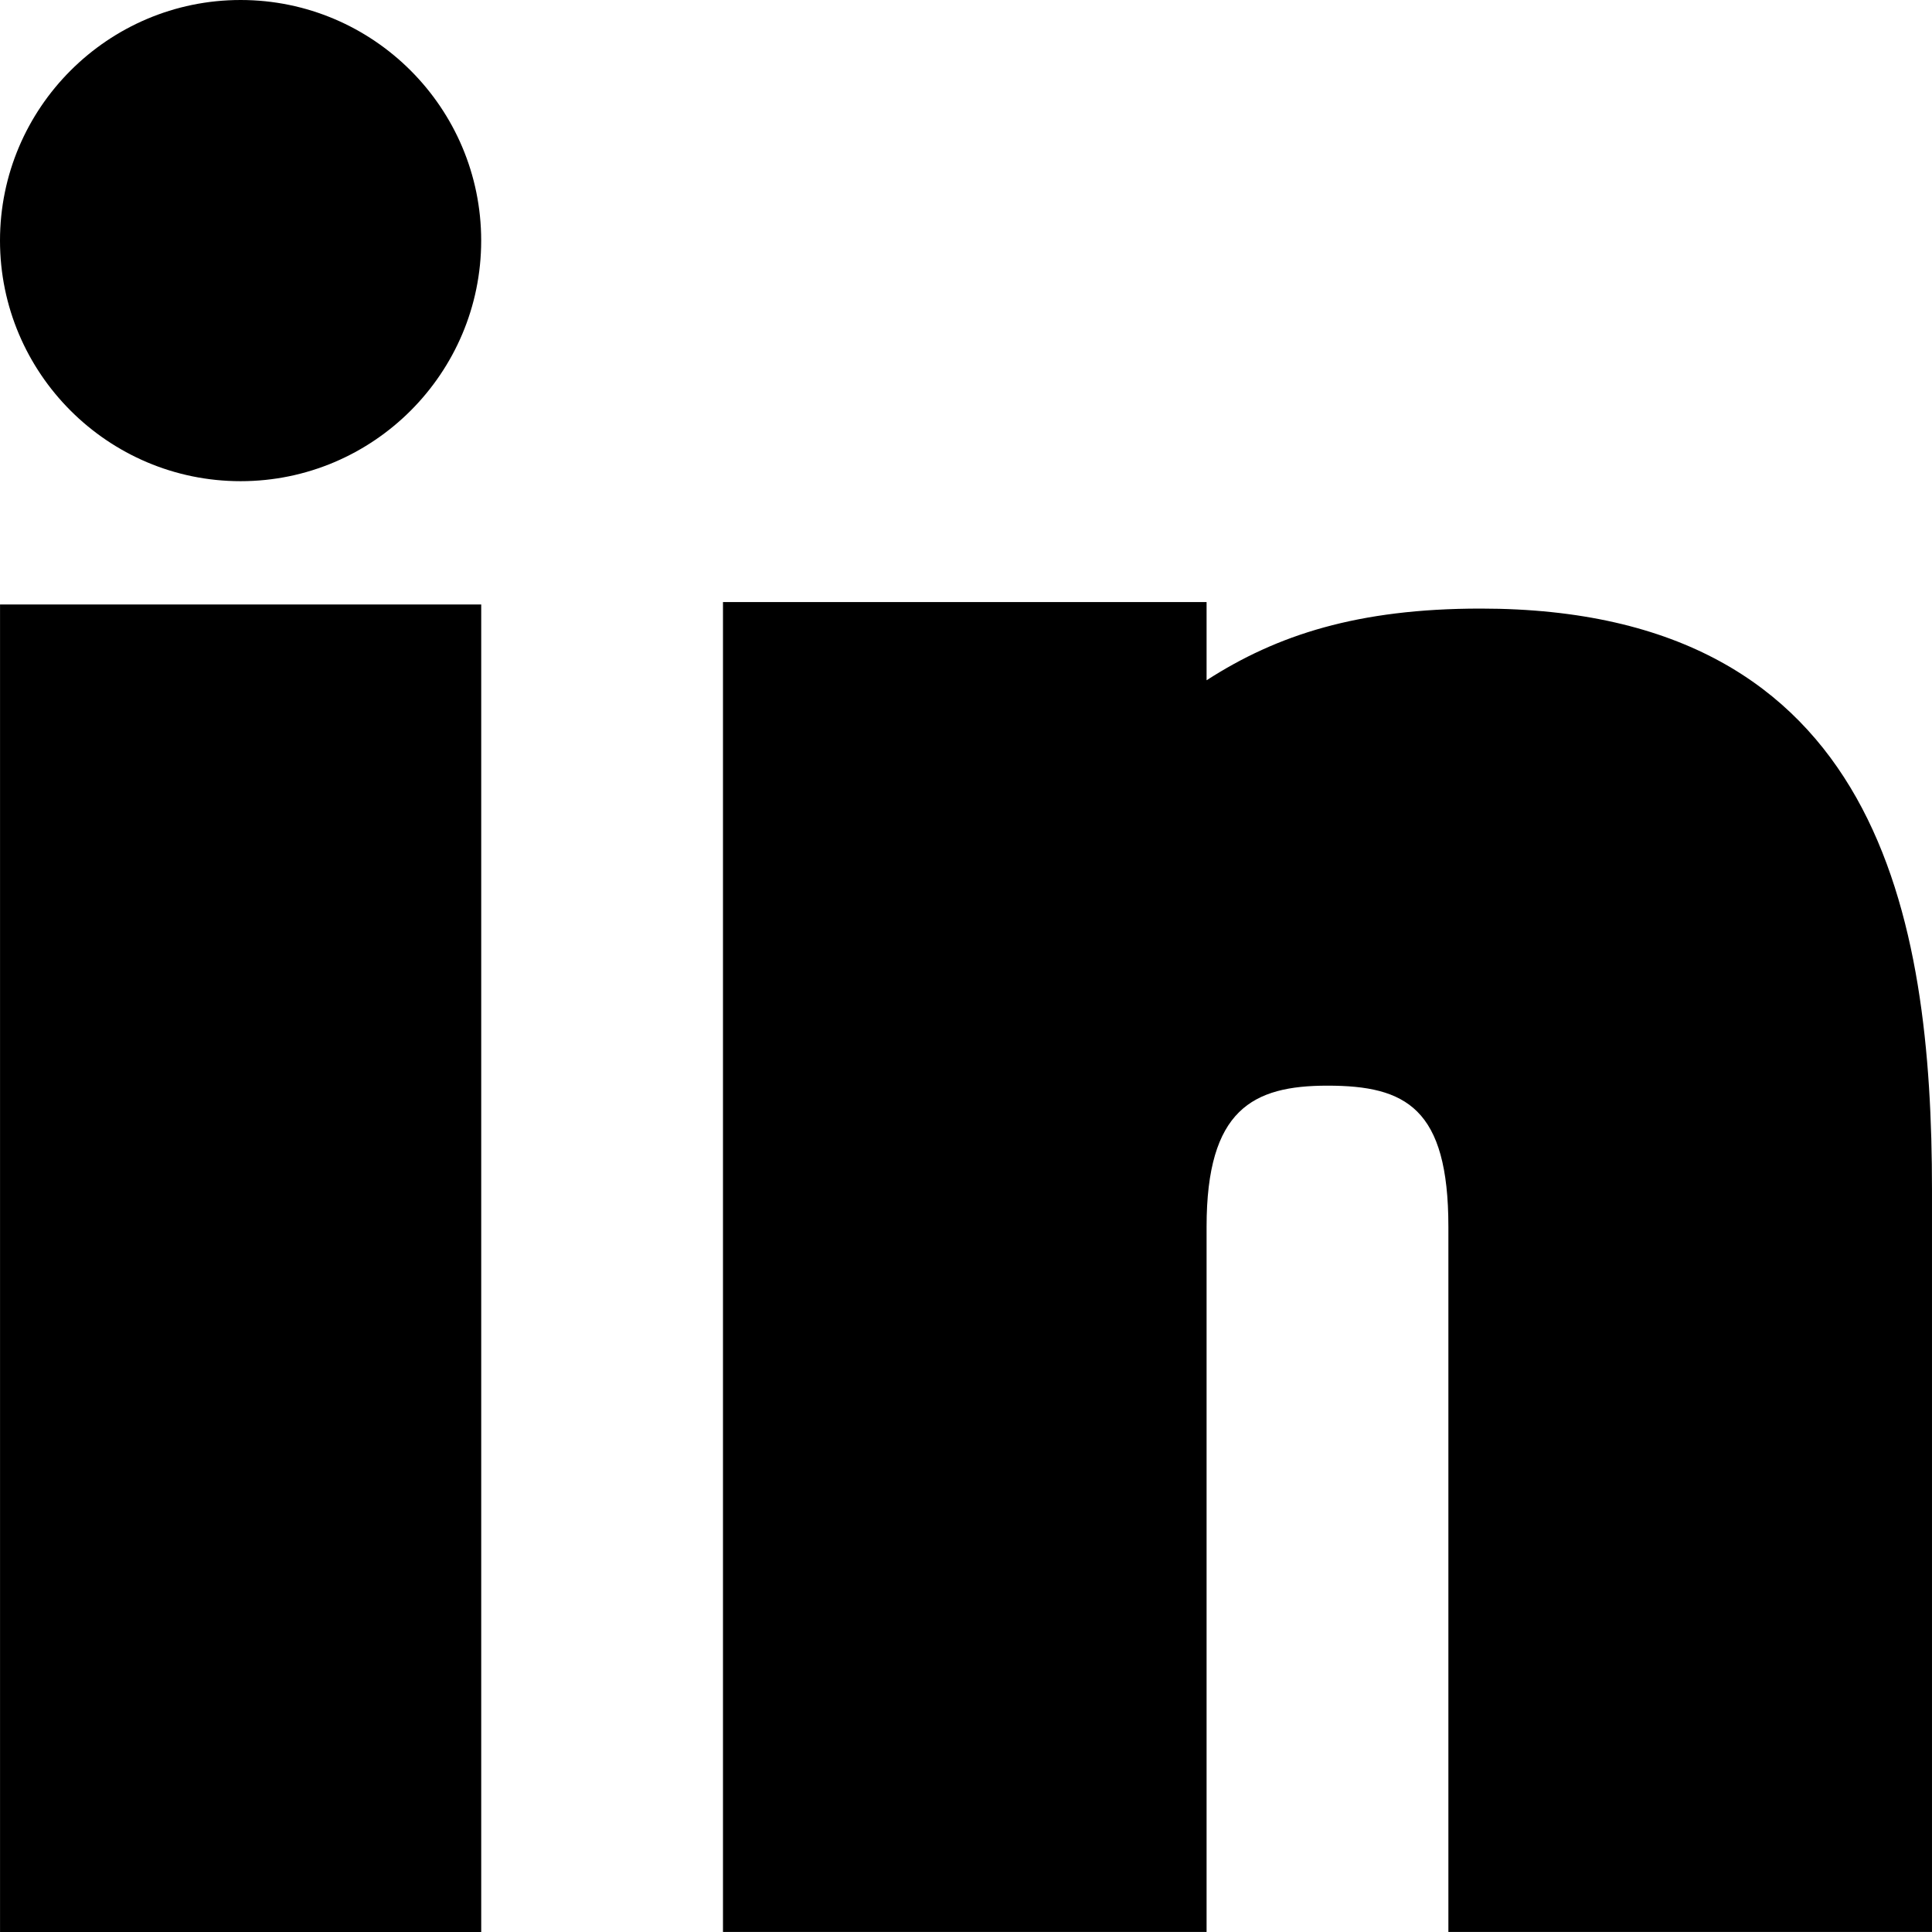
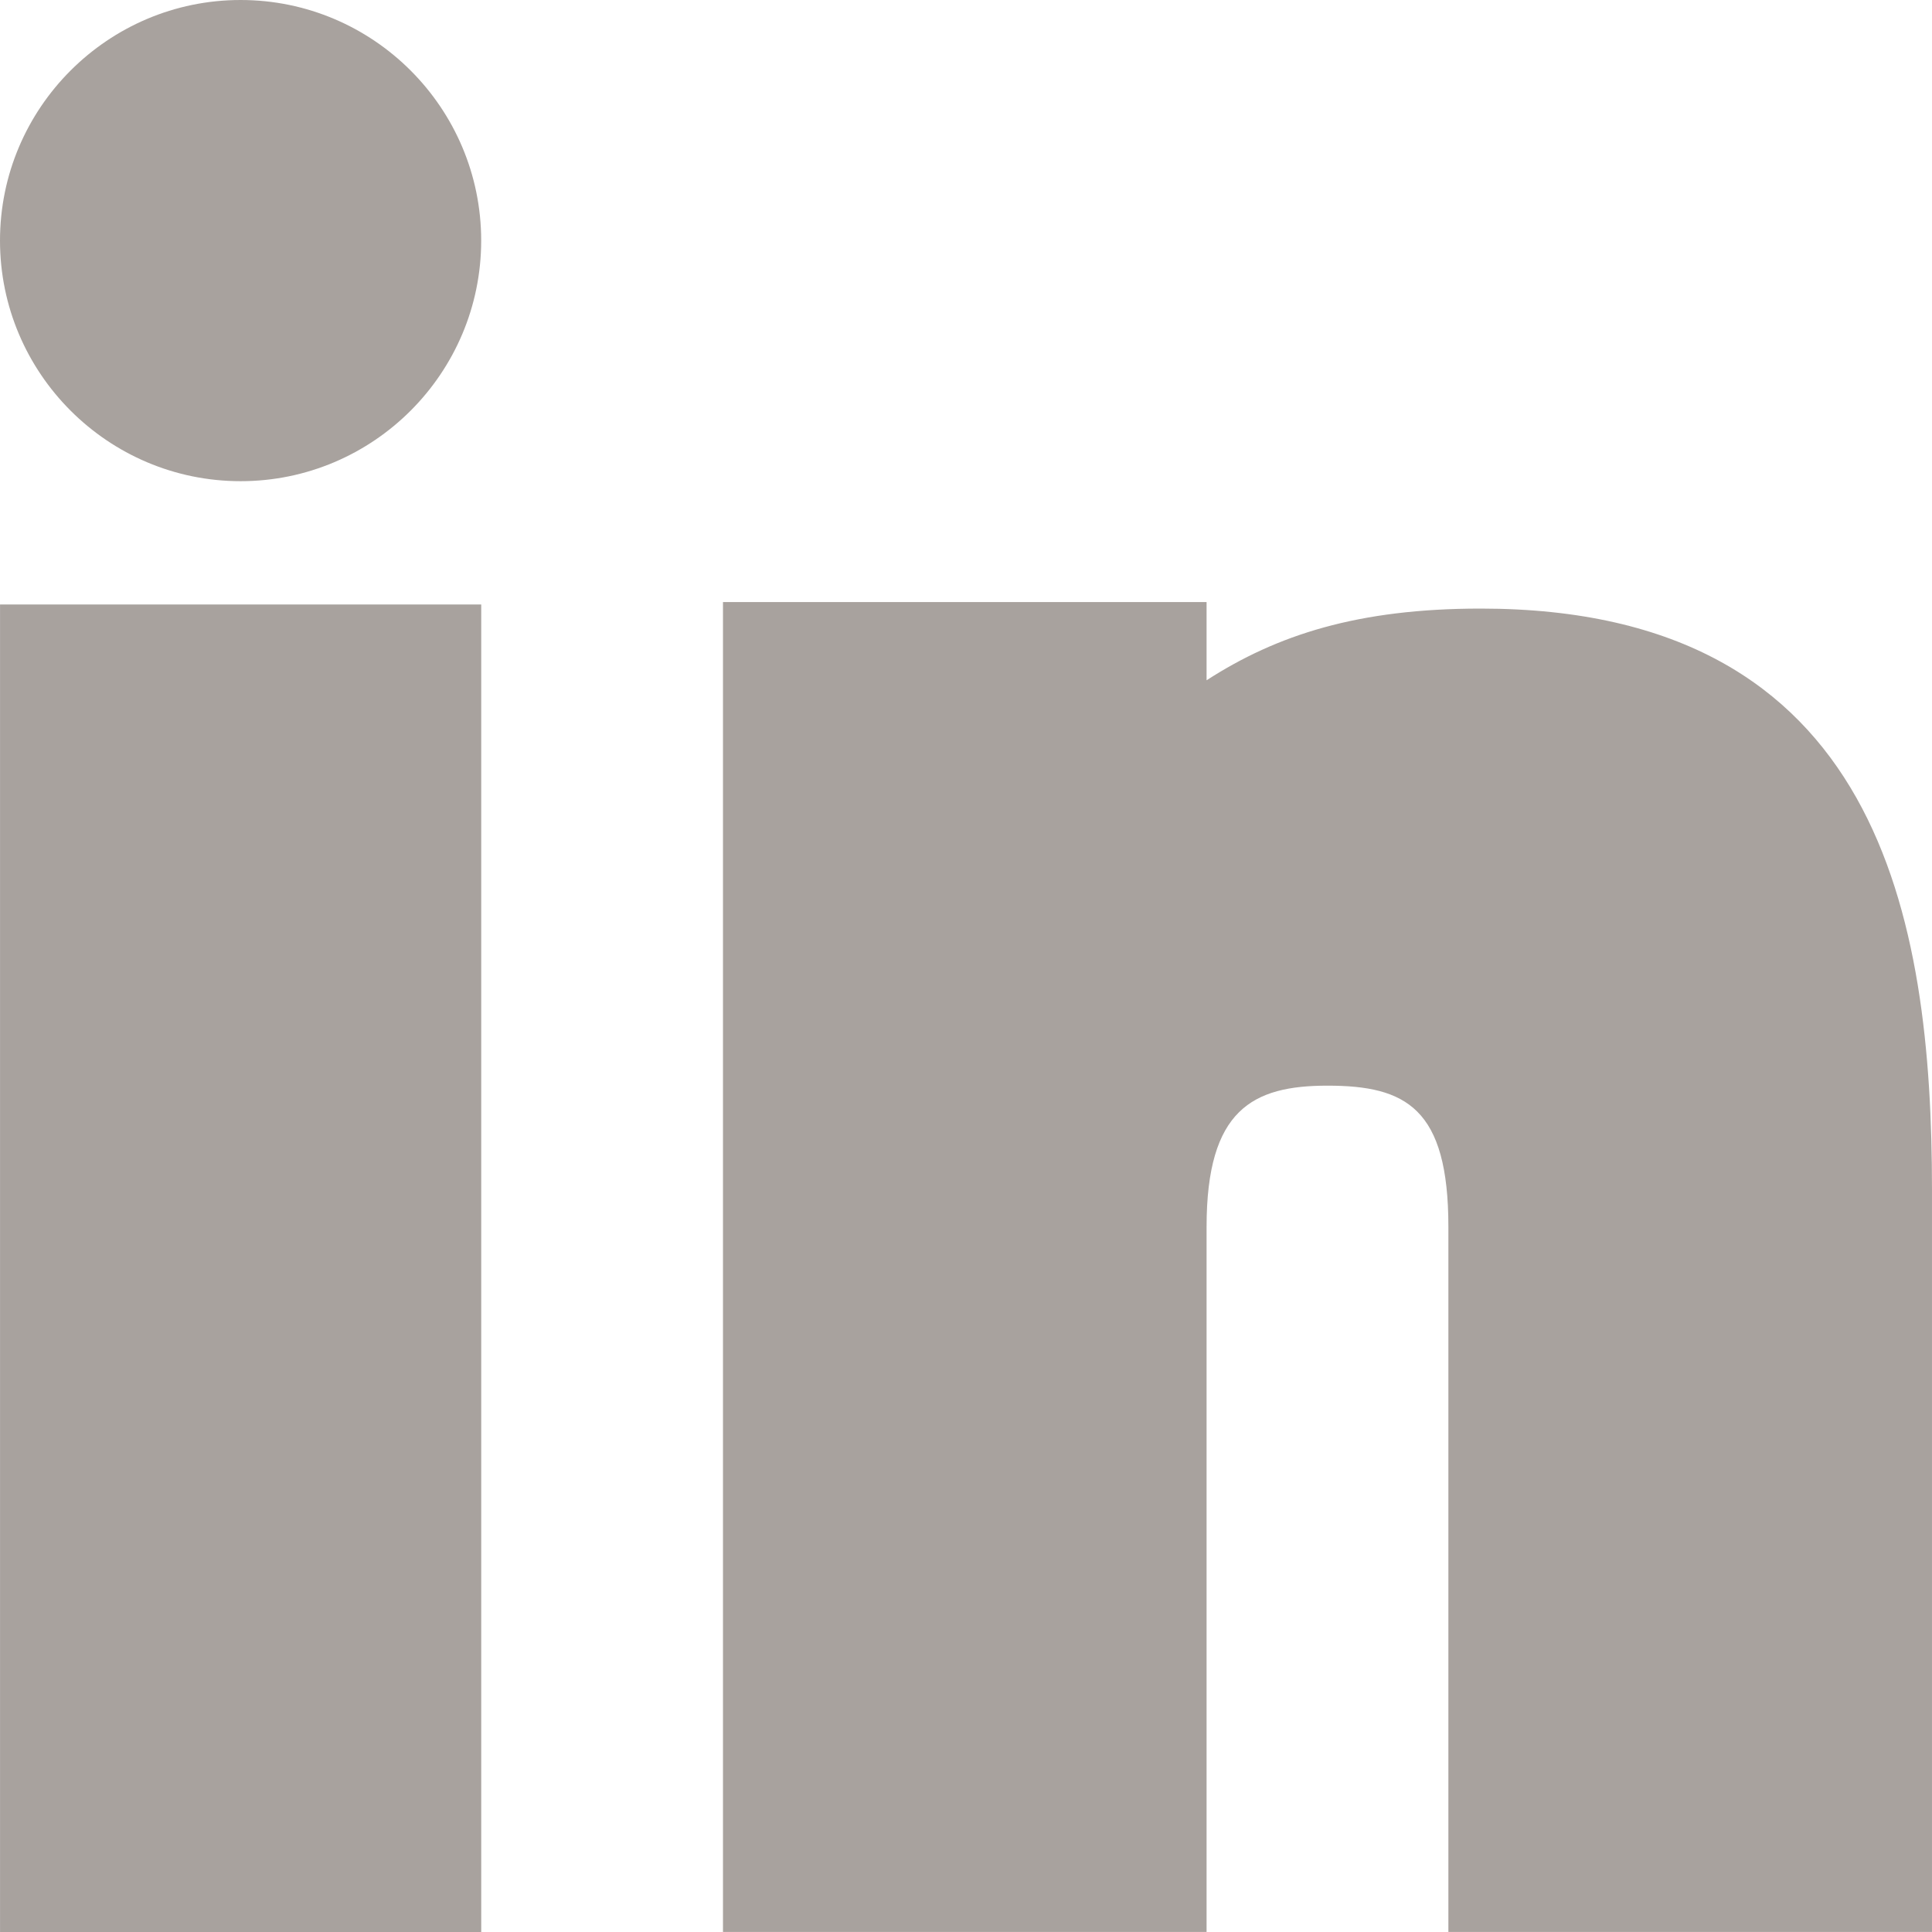
- <svg xmlns="http://www.w3.org/2000/svg" viewBox="0 0 1920 1920">
+ <svg xmlns="http://www.w3.org/2000/svg" viewBox="0 0 1920 1920" fill="#a8a29e">
  <path d="M478.234 600.75V1920H.036V600.75h478.198Zm720.853-2.438v77.737c69.807-45.056 150.308-71.249 272.38-71.249 397.577 0 448.521 308.666 448.521 577.562v737.602h-480.6v-700.836c0-117.867-42.173-140.215-120.15-140.215-74.134 0-120.151 23.55-120.151 140.215v700.836h-480.6V598.312h480.6ZM239.099 0c131.925 0 239.099 107.294 239.099 239.099s-107.174 239.099-239.1 239.099C107.295 478.198 0 370.904 0 239.098 0 107.295 107.294 0 239.099 0Z" />
</svg>
